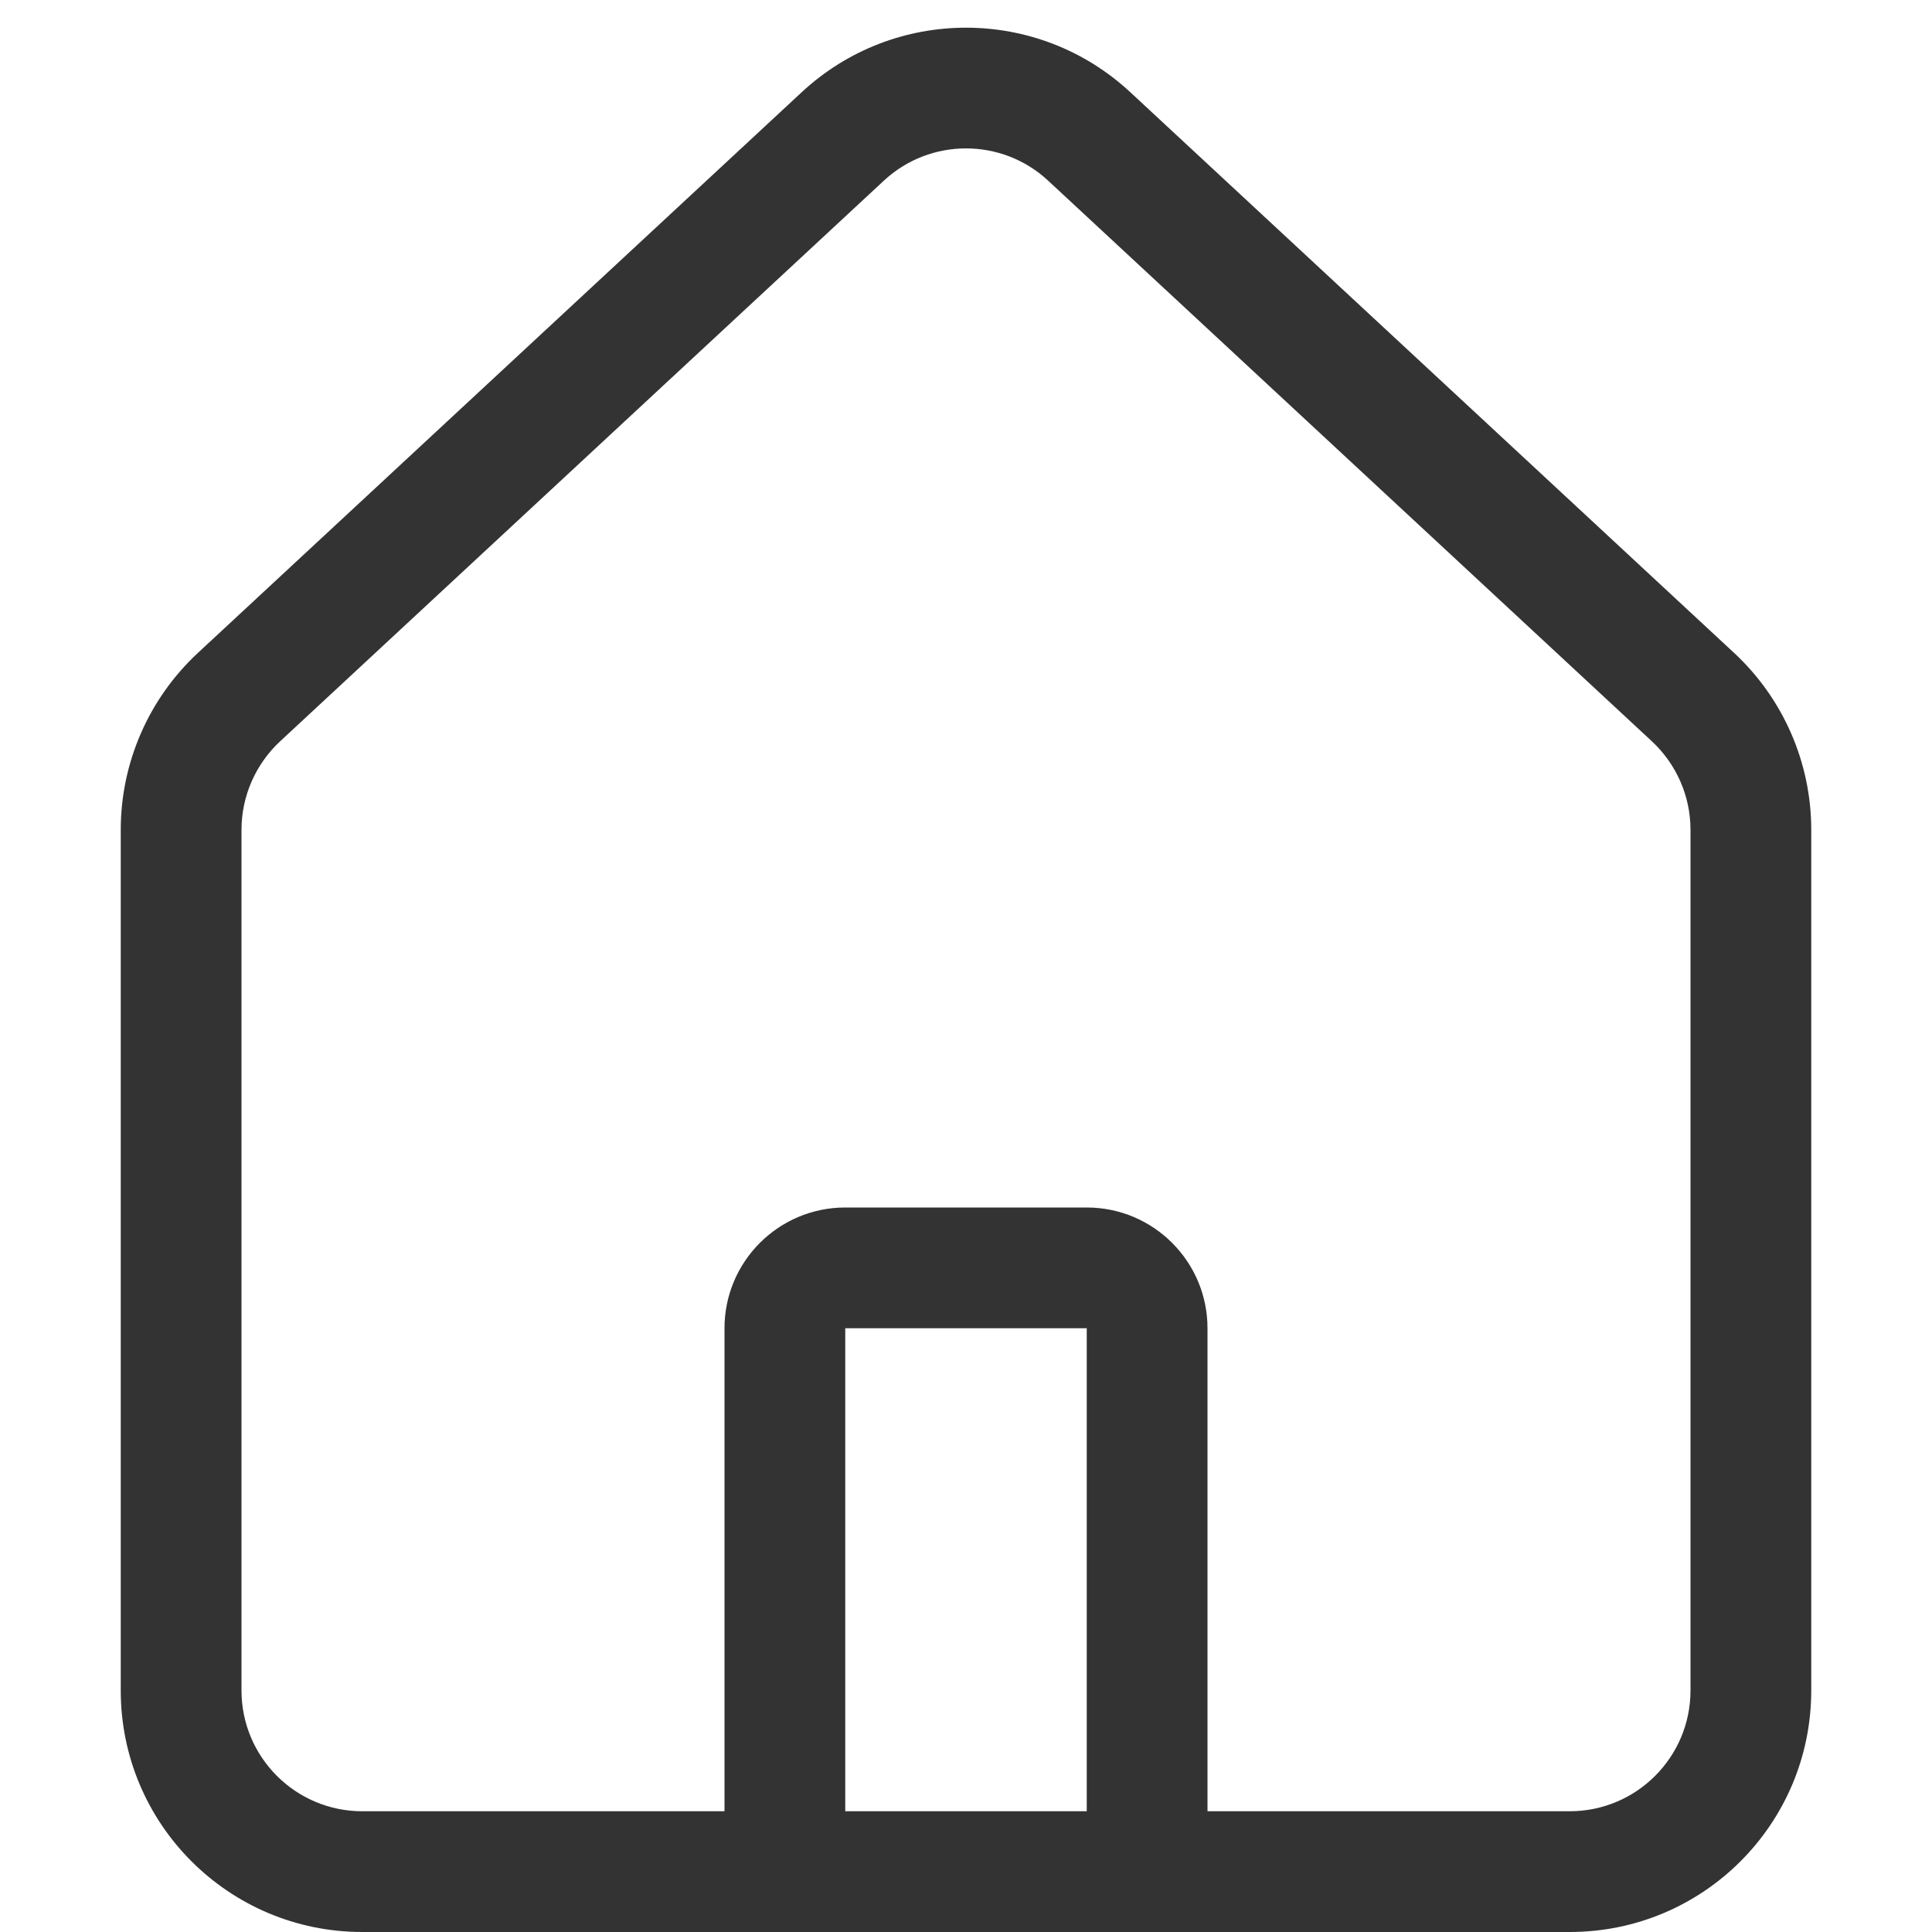
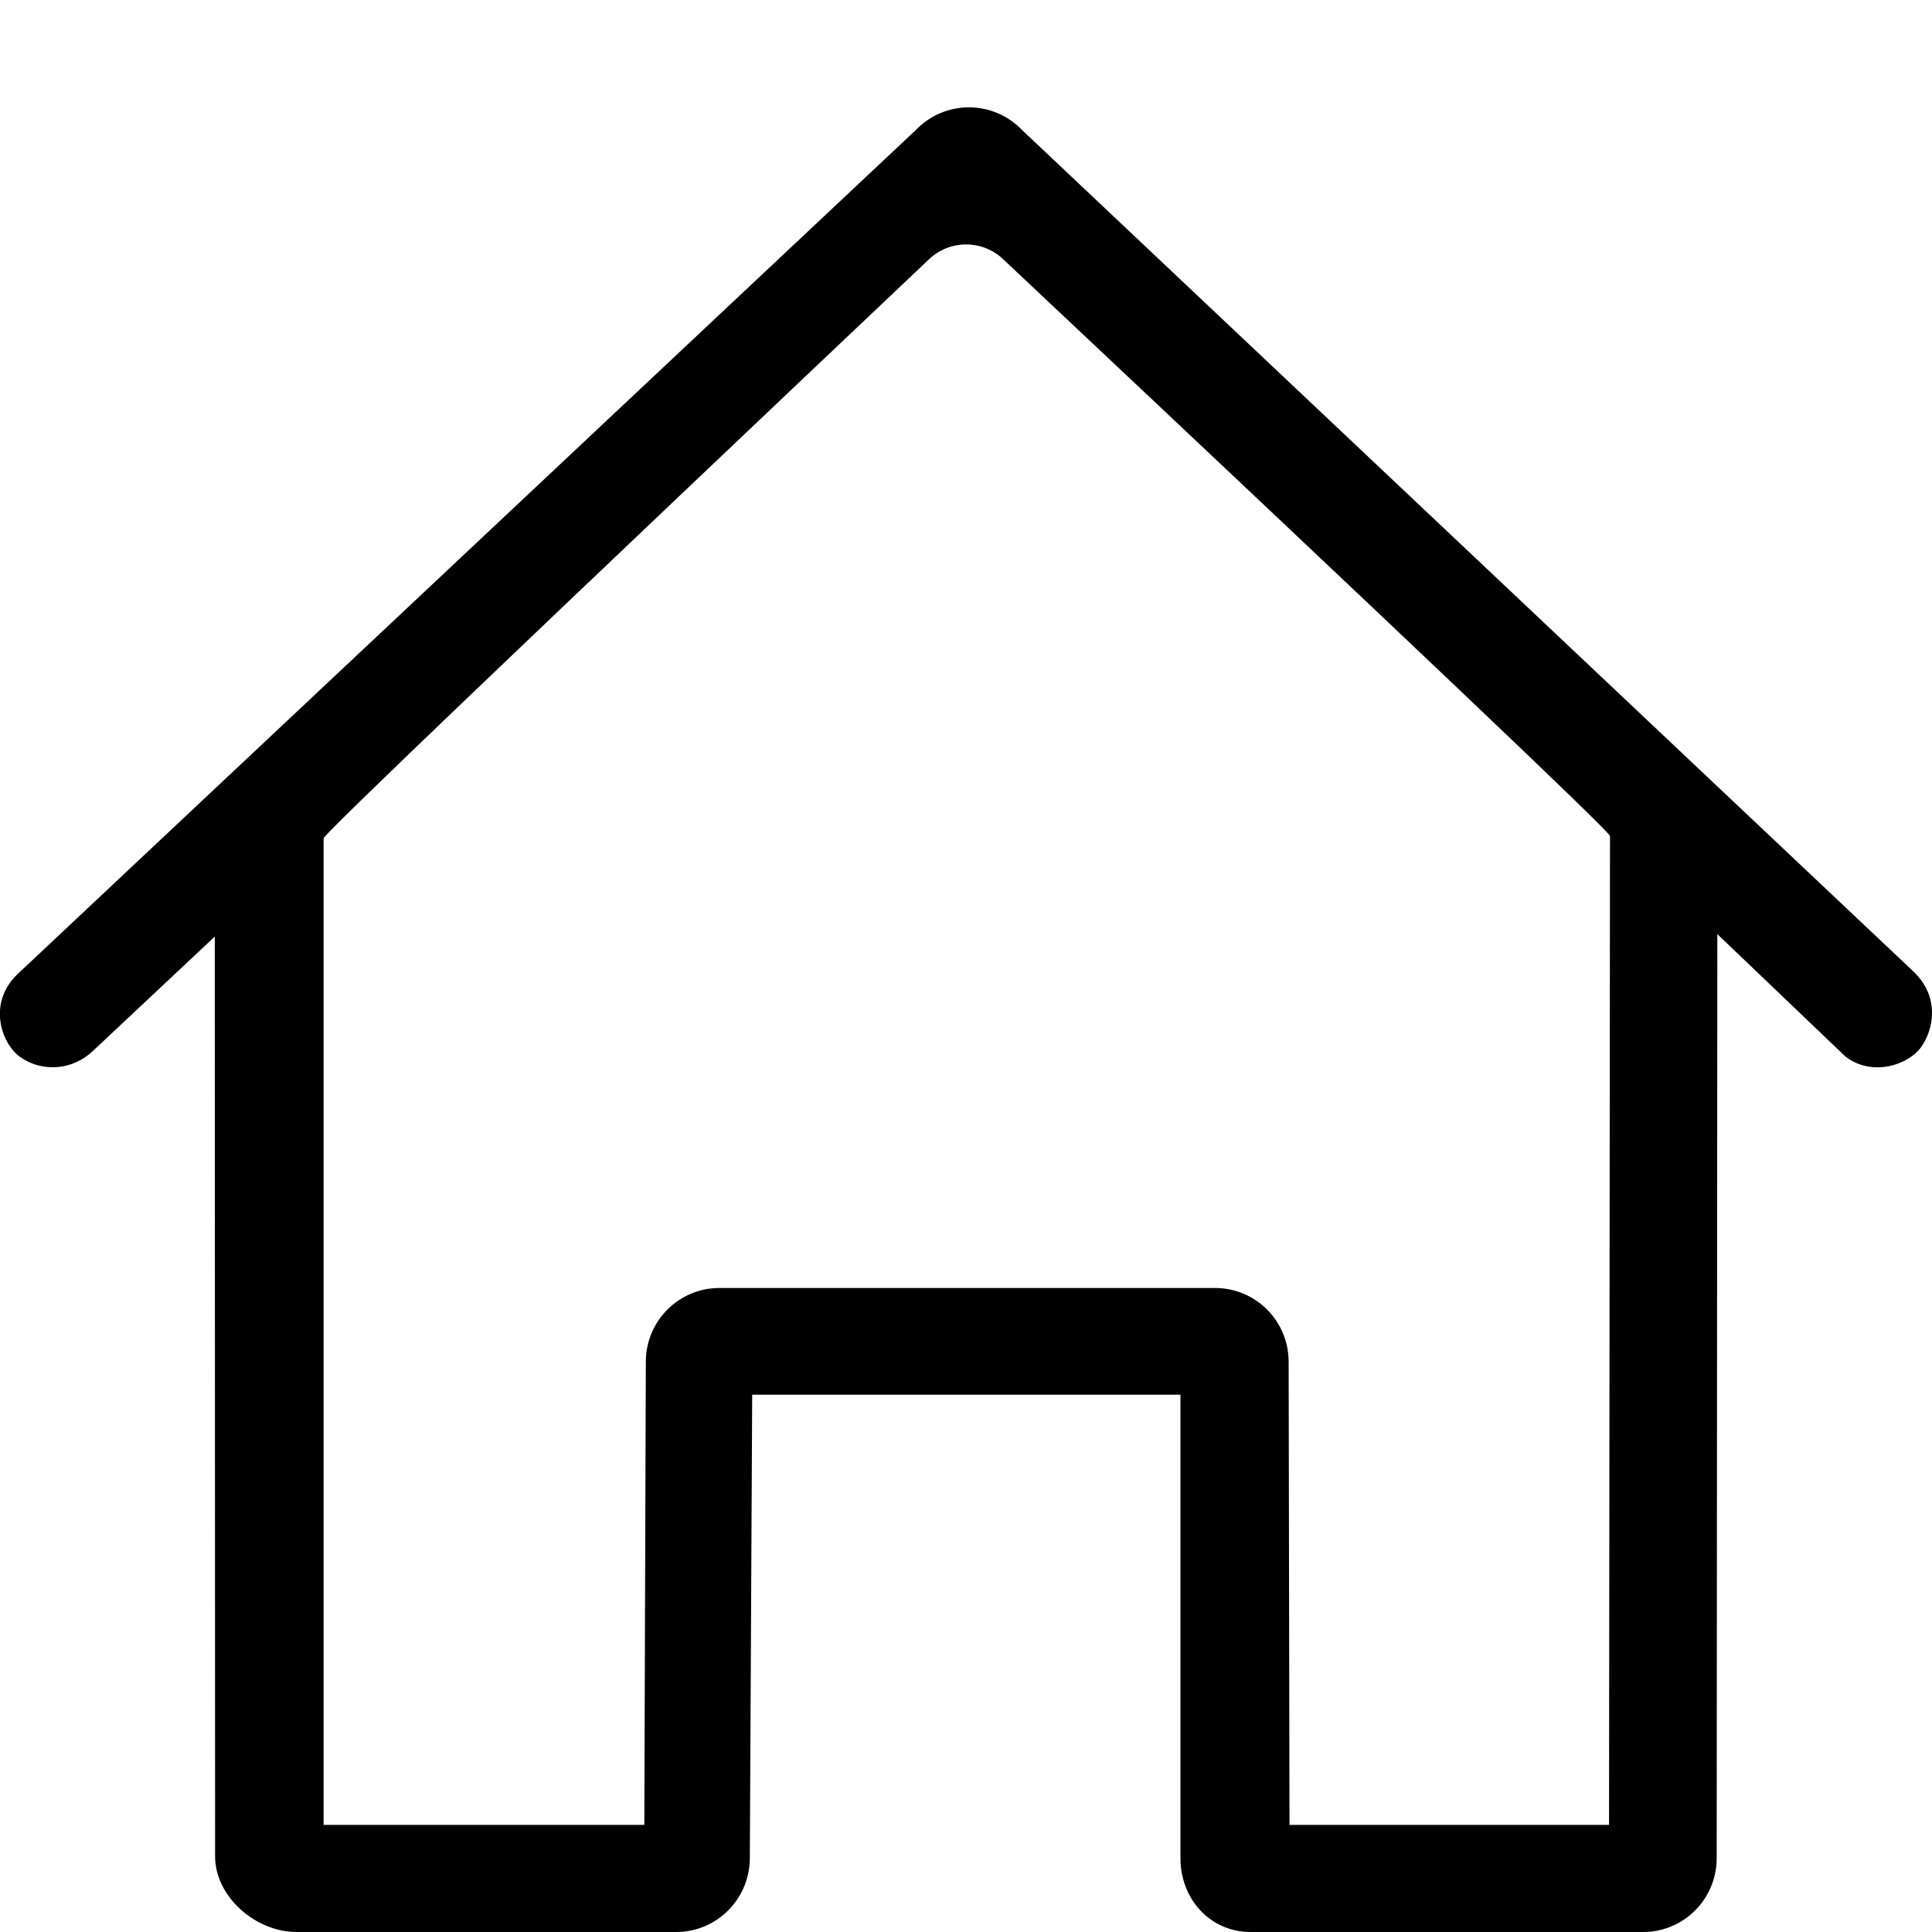
- <svg xmlns="http://www.w3.org/2000/svg" width="16" height="16" viewBox="0 0 16 16">
-   <path fill="#333" d="M10,15 L13,15 C13.552,15 14,14.552 14,14 L14,6.872 C14,6.594 13.884,6.329 13.68,6.139 L8.68,1.496 C8.297,1.14 7.703,1.14 7.32,1.496 L2.32,6.139 C2.116,6.329 2,6.594 2,6.872 L2,14 C2,14.552 2.448,15 3,15 L6,15 L6,11 C6,10.448 6.448,10 7,10 L9,10 C9.552,10 10,10.448 10,11 L10,15 Z M1.639,5.407 L6.639,0.764 C7.406,0.051 8.594,0.051 9.361,0.764 L14.361,5.407 C14.768,5.785 15,6.316 15,6.872 L15,14 C15,15.105 14.105,16 13,16 L3,16 C1.895,16 1,15.105 1,14 L1,6.872 C1,6.316 1.232,5.785 1.639,5.407 Z M7,11 L7,15 L9,15 L9,11 L7,11 Z" />
+ <svg xmlns="http://www.w3.org/2000/svg" width="18px" height="18px" viewBox="0 0 18 18" version="1.1">
+   <g id="home" stroke="none" stroke-width="1" fill="none" fill-rule="evenodd">
+     <path d="M14.991,17.002 L12.014,17.002 L12.006,12.688 C12.006,12.307 11.699,12 11.321,12 L6.702,12 C6.325,12 6.018,12.306 6.017,12.686 L6.003,17.002 L3.015,17.002 L3.015,7.81 C3.015,7.774 4.896,5.976 8.657,2.414 L8.657,2.414 C8.85,2.232 9.151,2.232 9.344,2.413 C13.115,5.96 15,7.751 15,7.789 L14.991,17.002 Z M9.522,1.211 C9.392,1.076 9.214,1 9.027,1 C8.84,1 8.662,1.076 8.533,1.211 L0.163,9.076 C-0.085,9.314 -0.014,9.634 0.128,9.794 C0.27,9.953 0.609,10.029 0.863,9.794 L2.001,8.726 L2.004,17.294 C2.004,17.675 2.385,18 2.763,18 L6.301,18 C6.678,18 6.984,17.693 6.986,17.314 L7.008,12.994 L10.998,12.994 L10.998,17.312 C10.998,17.692 11.273,18 11.652,18 L15.309,18 C15.688,18 15.994,17.692 15.994,17.312 L16,8.703 L17.193,9.843 C17.44,10.035 17.776,9.923 17.896,9.759 C18.016,9.595 18.076,9.291 17.83,9.054 L9.522,1.211 Z" id="Icon" fill="#000000" />
+   </g>
</svg>
